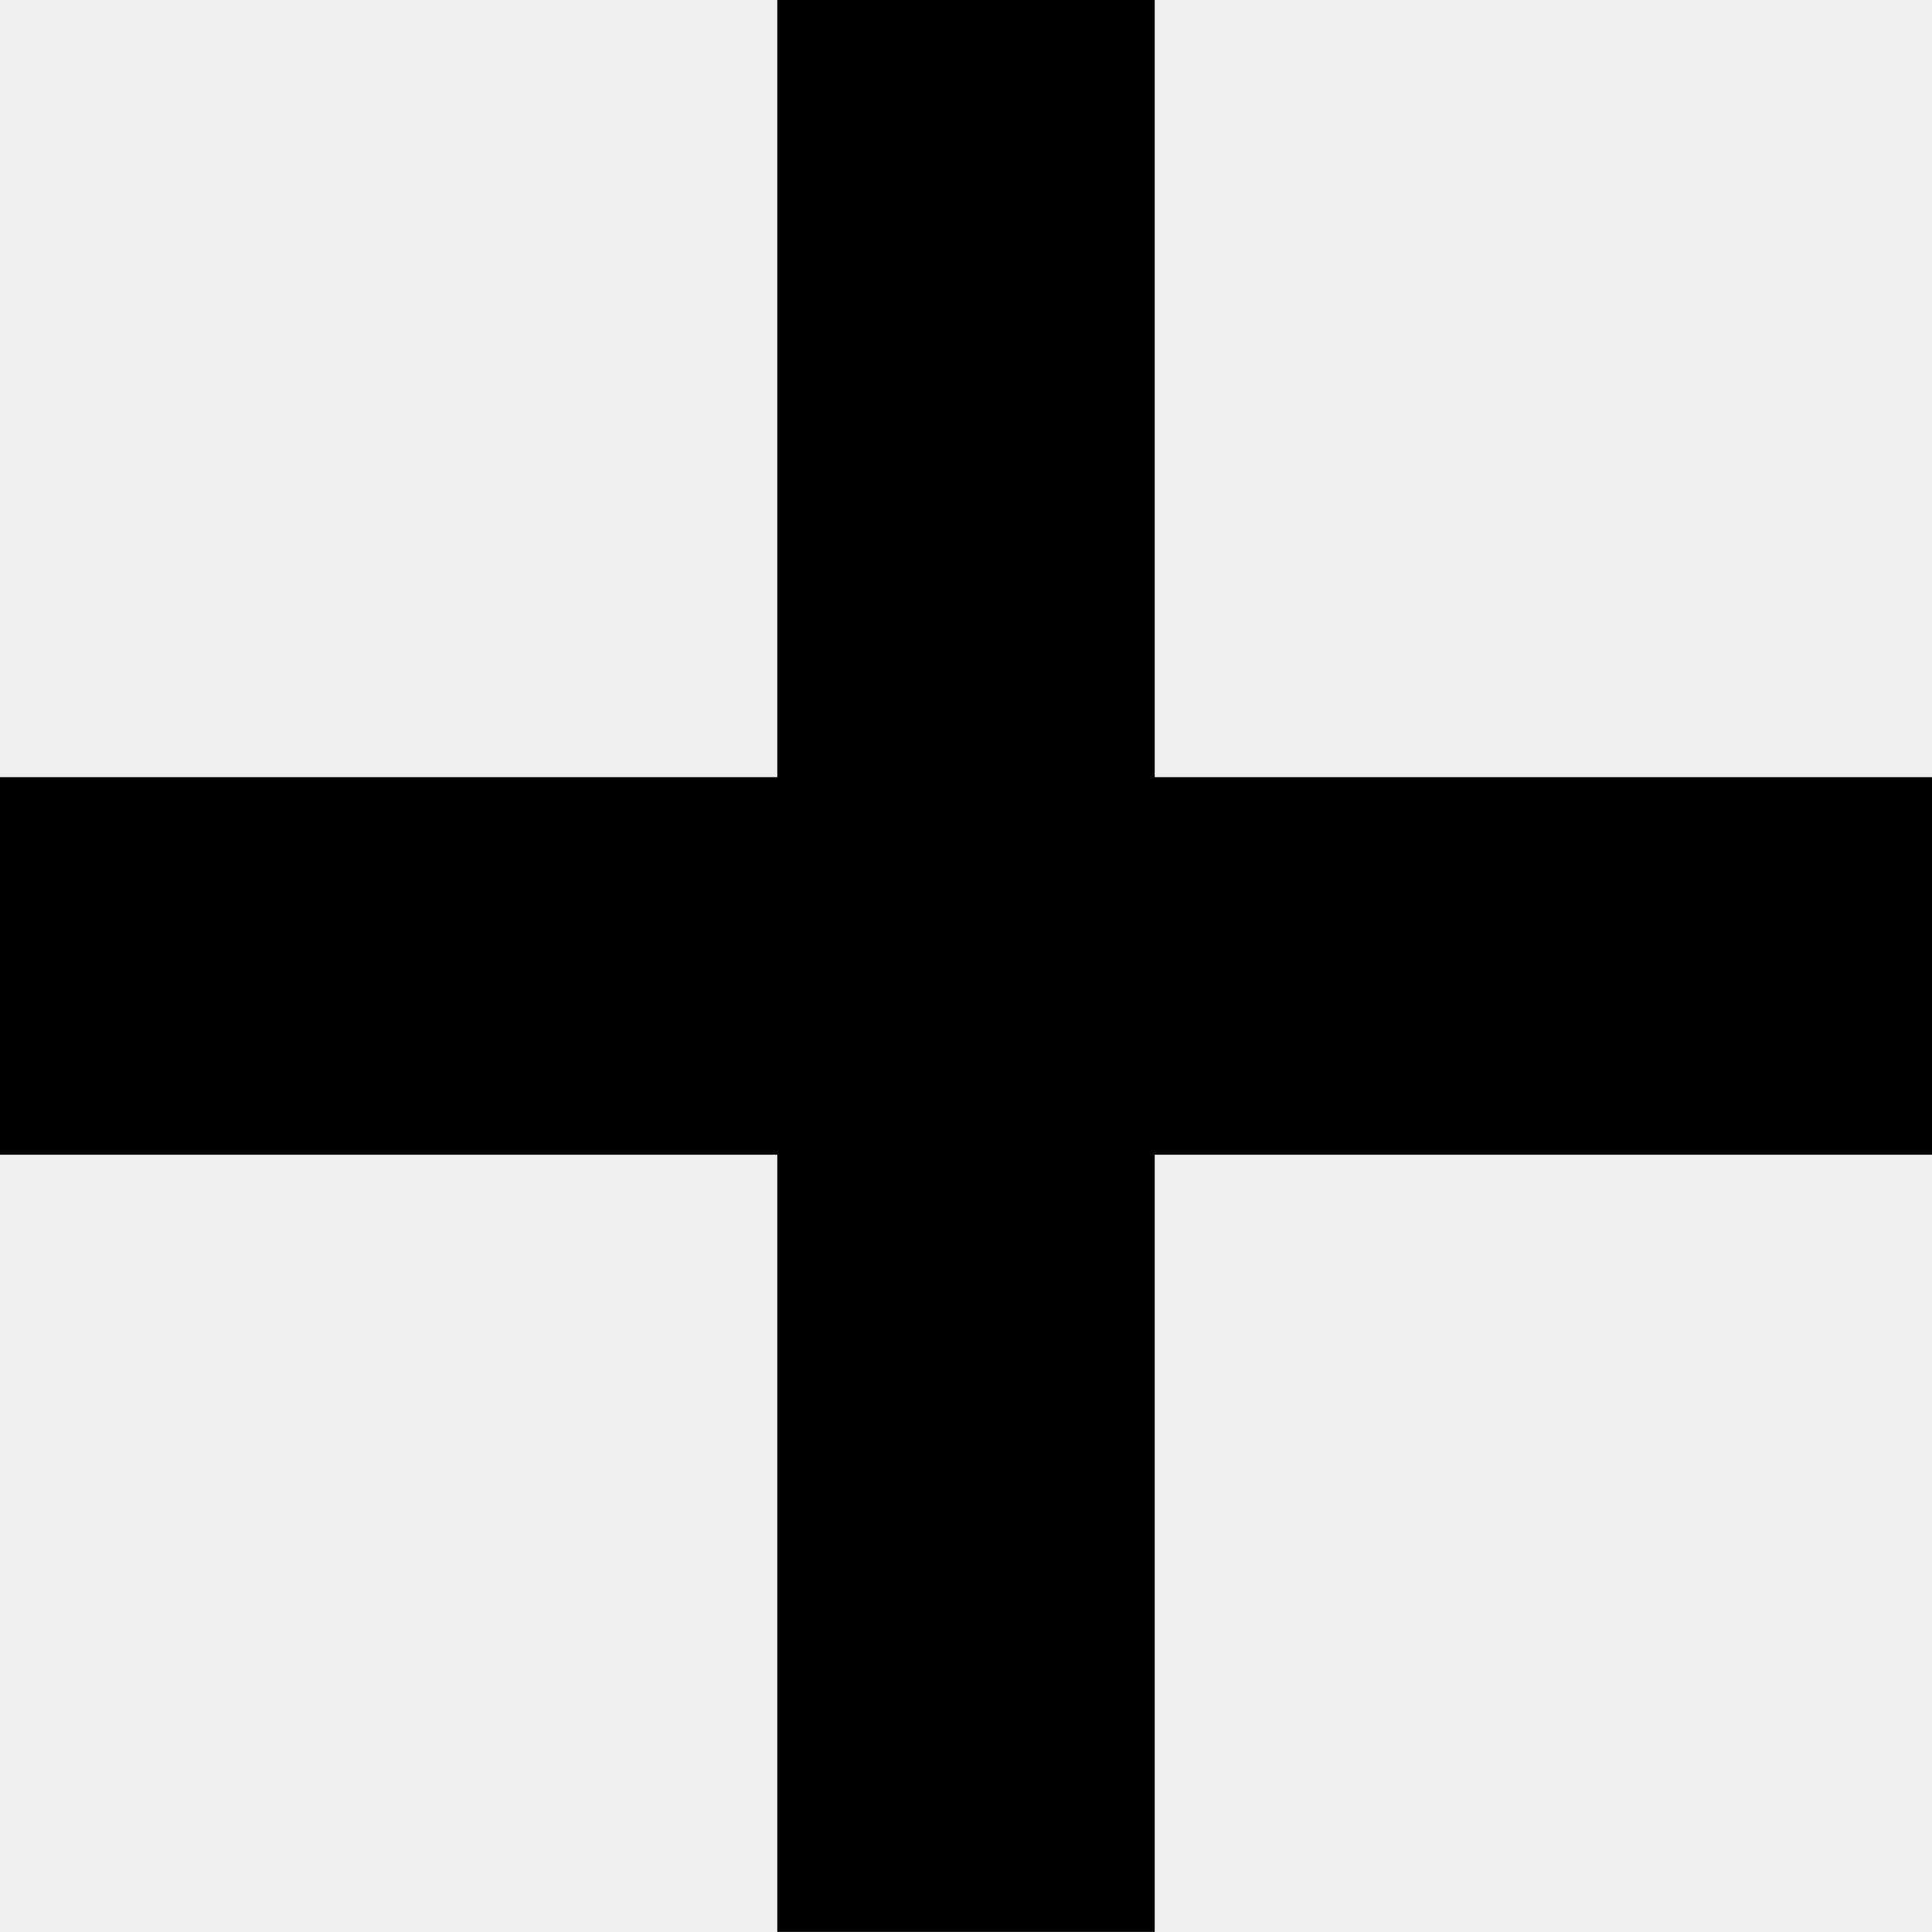
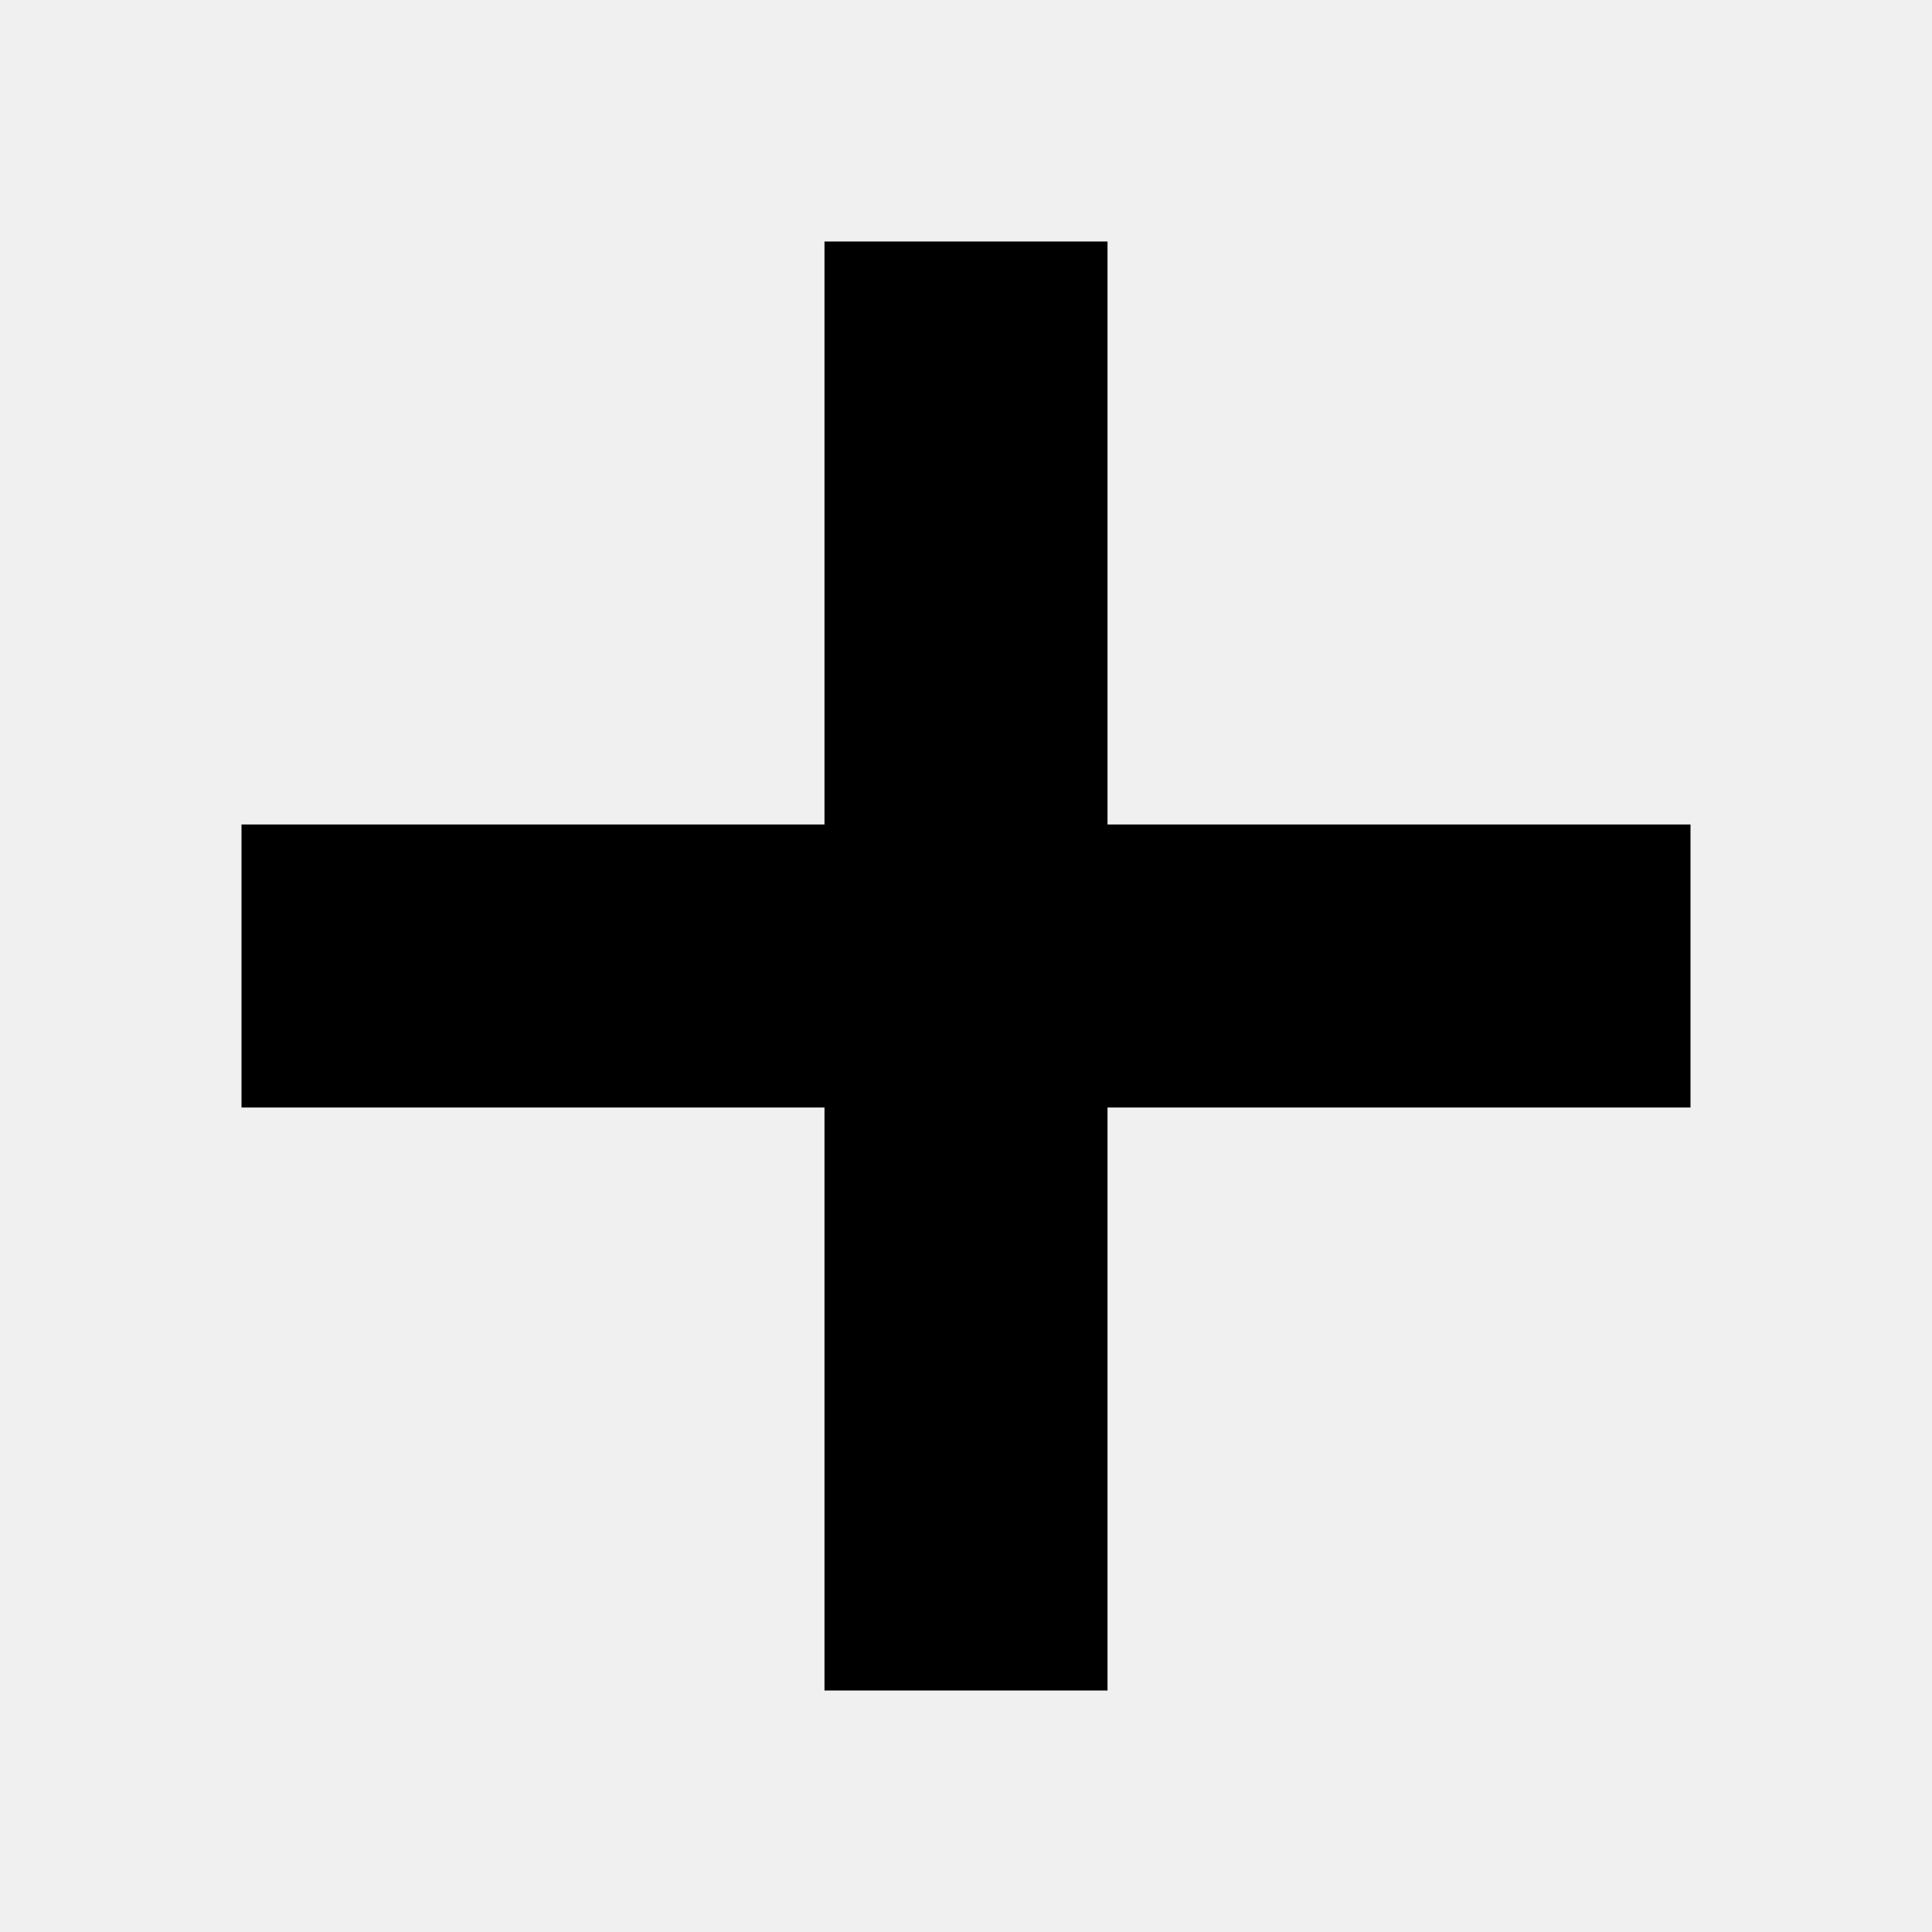
<svg xmlns="http://www.w3.org/2000/svg" width="16" height="16" viewBox="0 0 16 16" fill="none">
-   <g clip-path="url(#clip0_6_302)">
-     <path d="M16 6.436H9.563V0H6.437V6.436H0V9.563H6.437V15.999H9.563V9.563H16V6.436Z" fill="black" />
-   </g>
-   <defs>
-     <clipPath id="clip0_6_302">
-       <rect width="16" height="16" fill="white" />
-     </clipPath>
-   </defs>
+   <path d="M14 6.828H9.172V2H6.828V6.828H2V9.172H6.828V14H9.172V9.172H14V6.828Z" fill="black" />
</svg>
